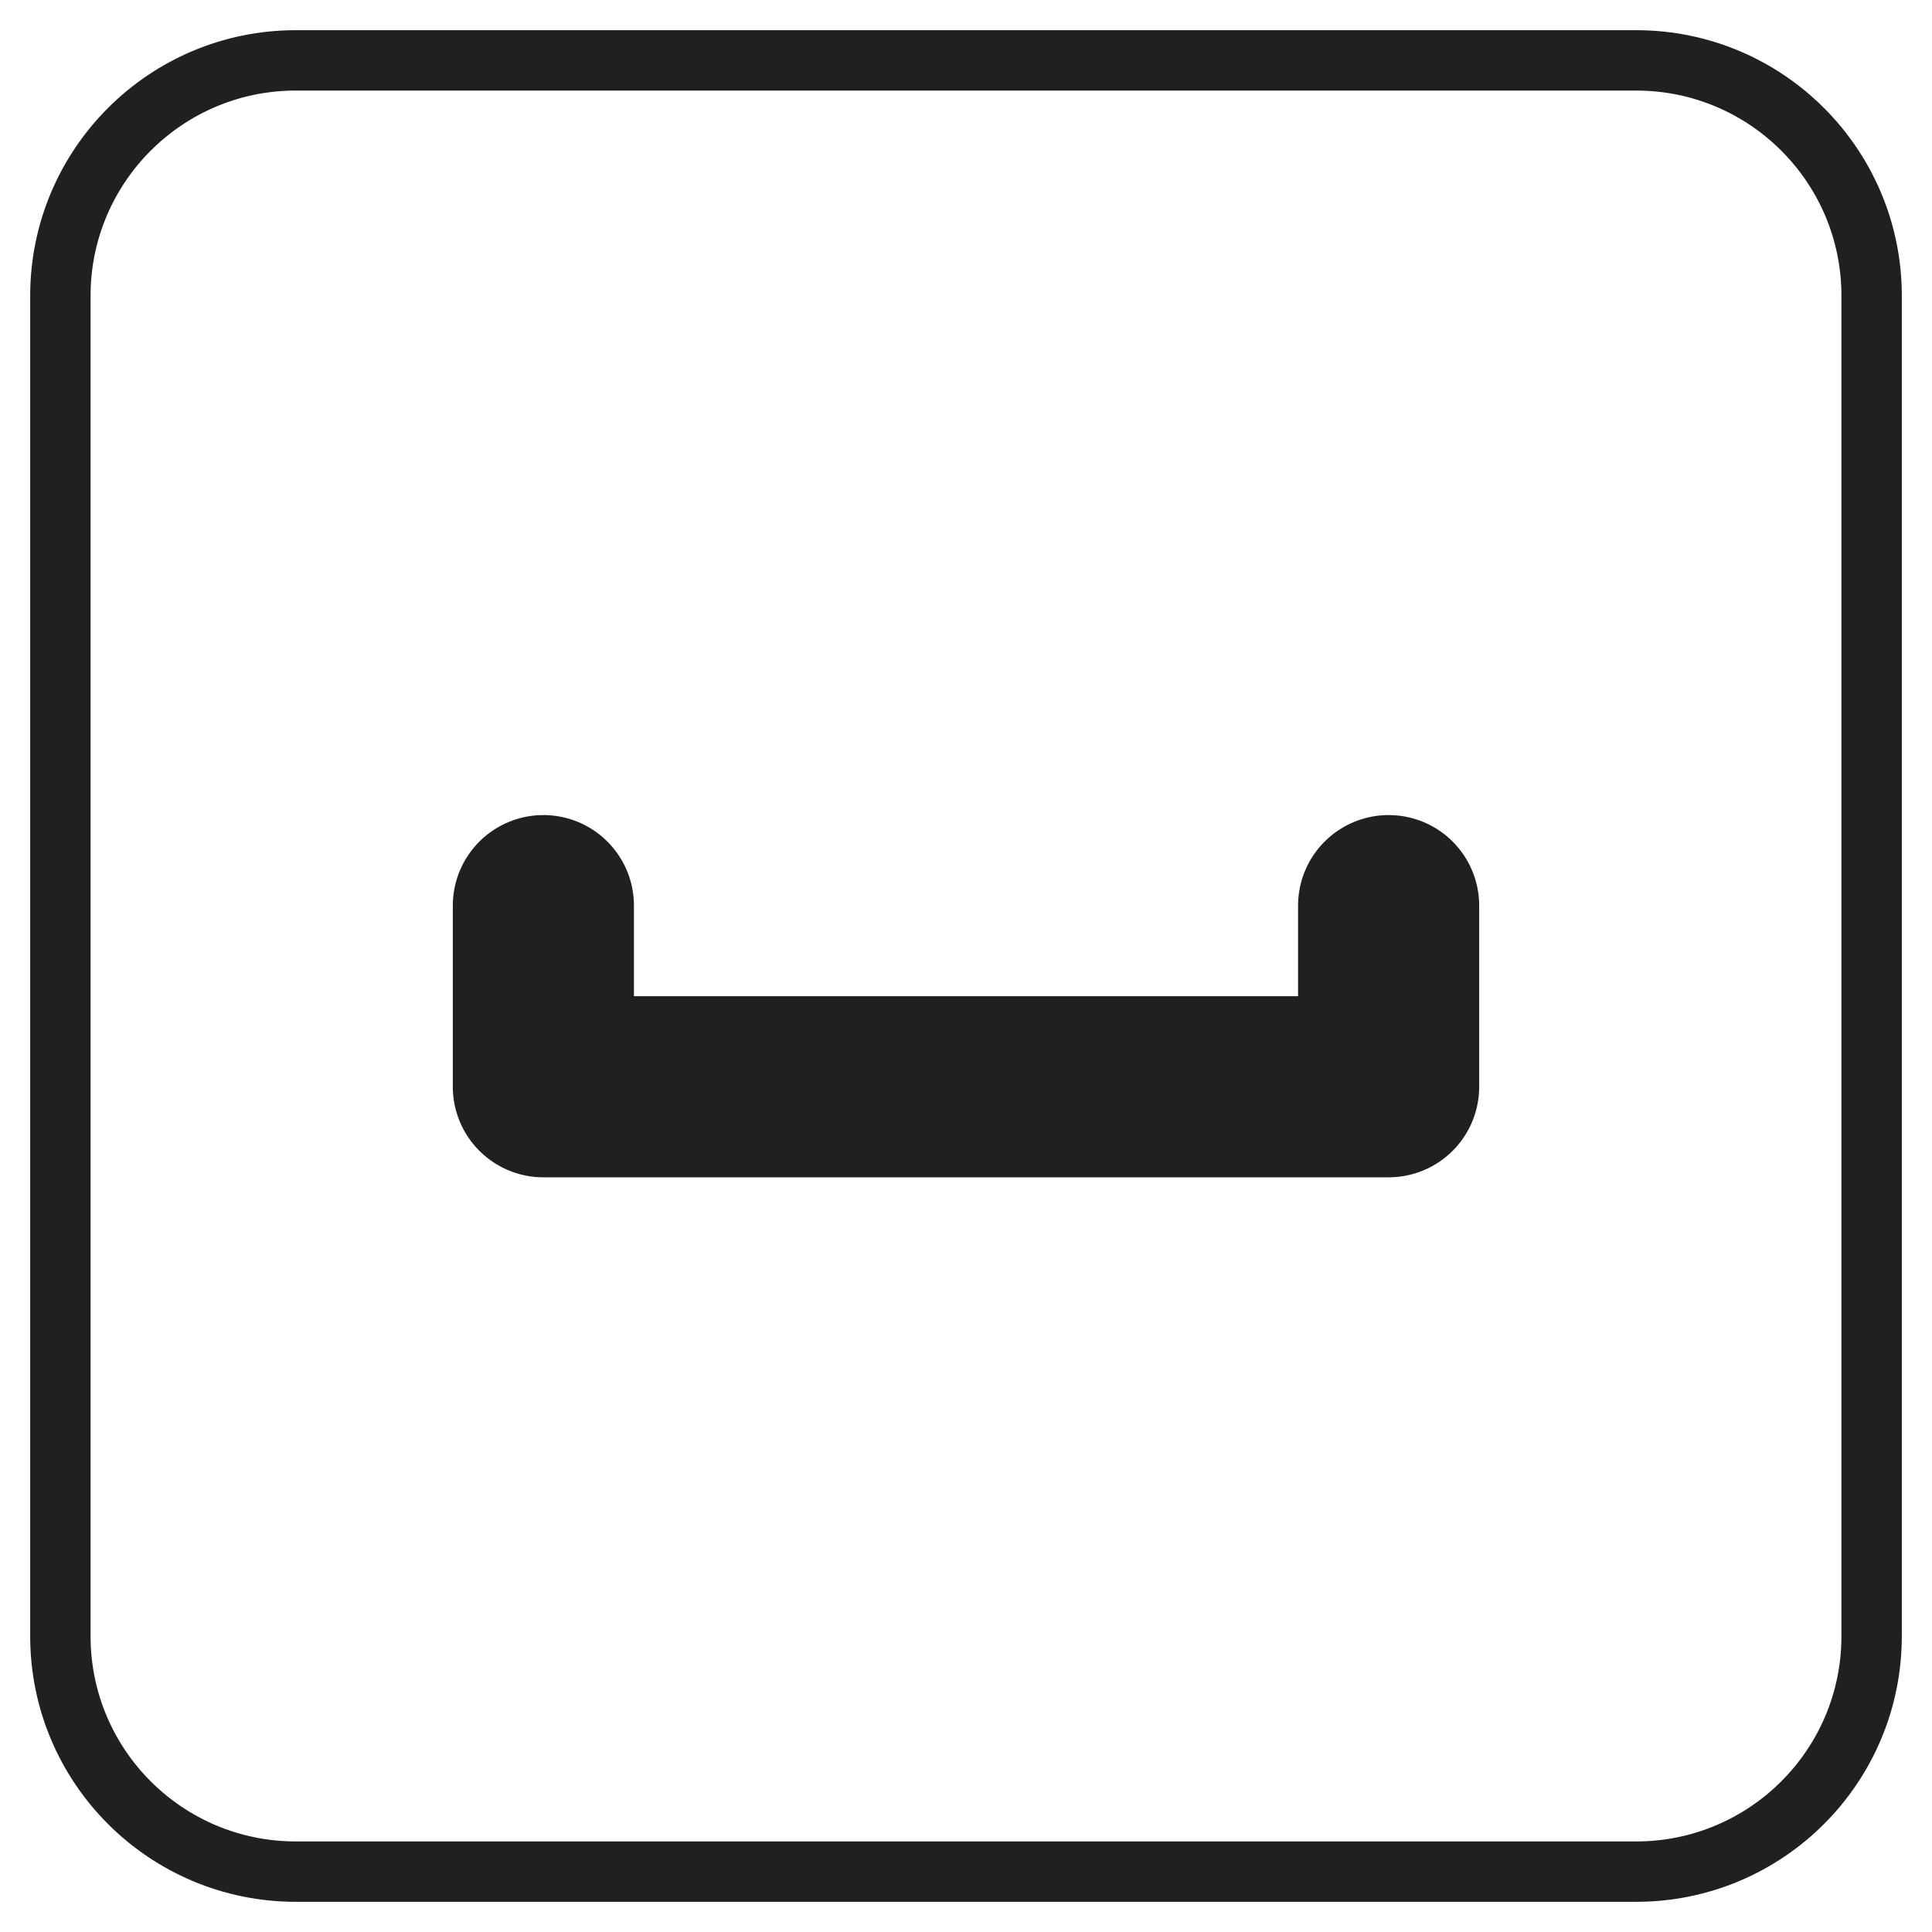
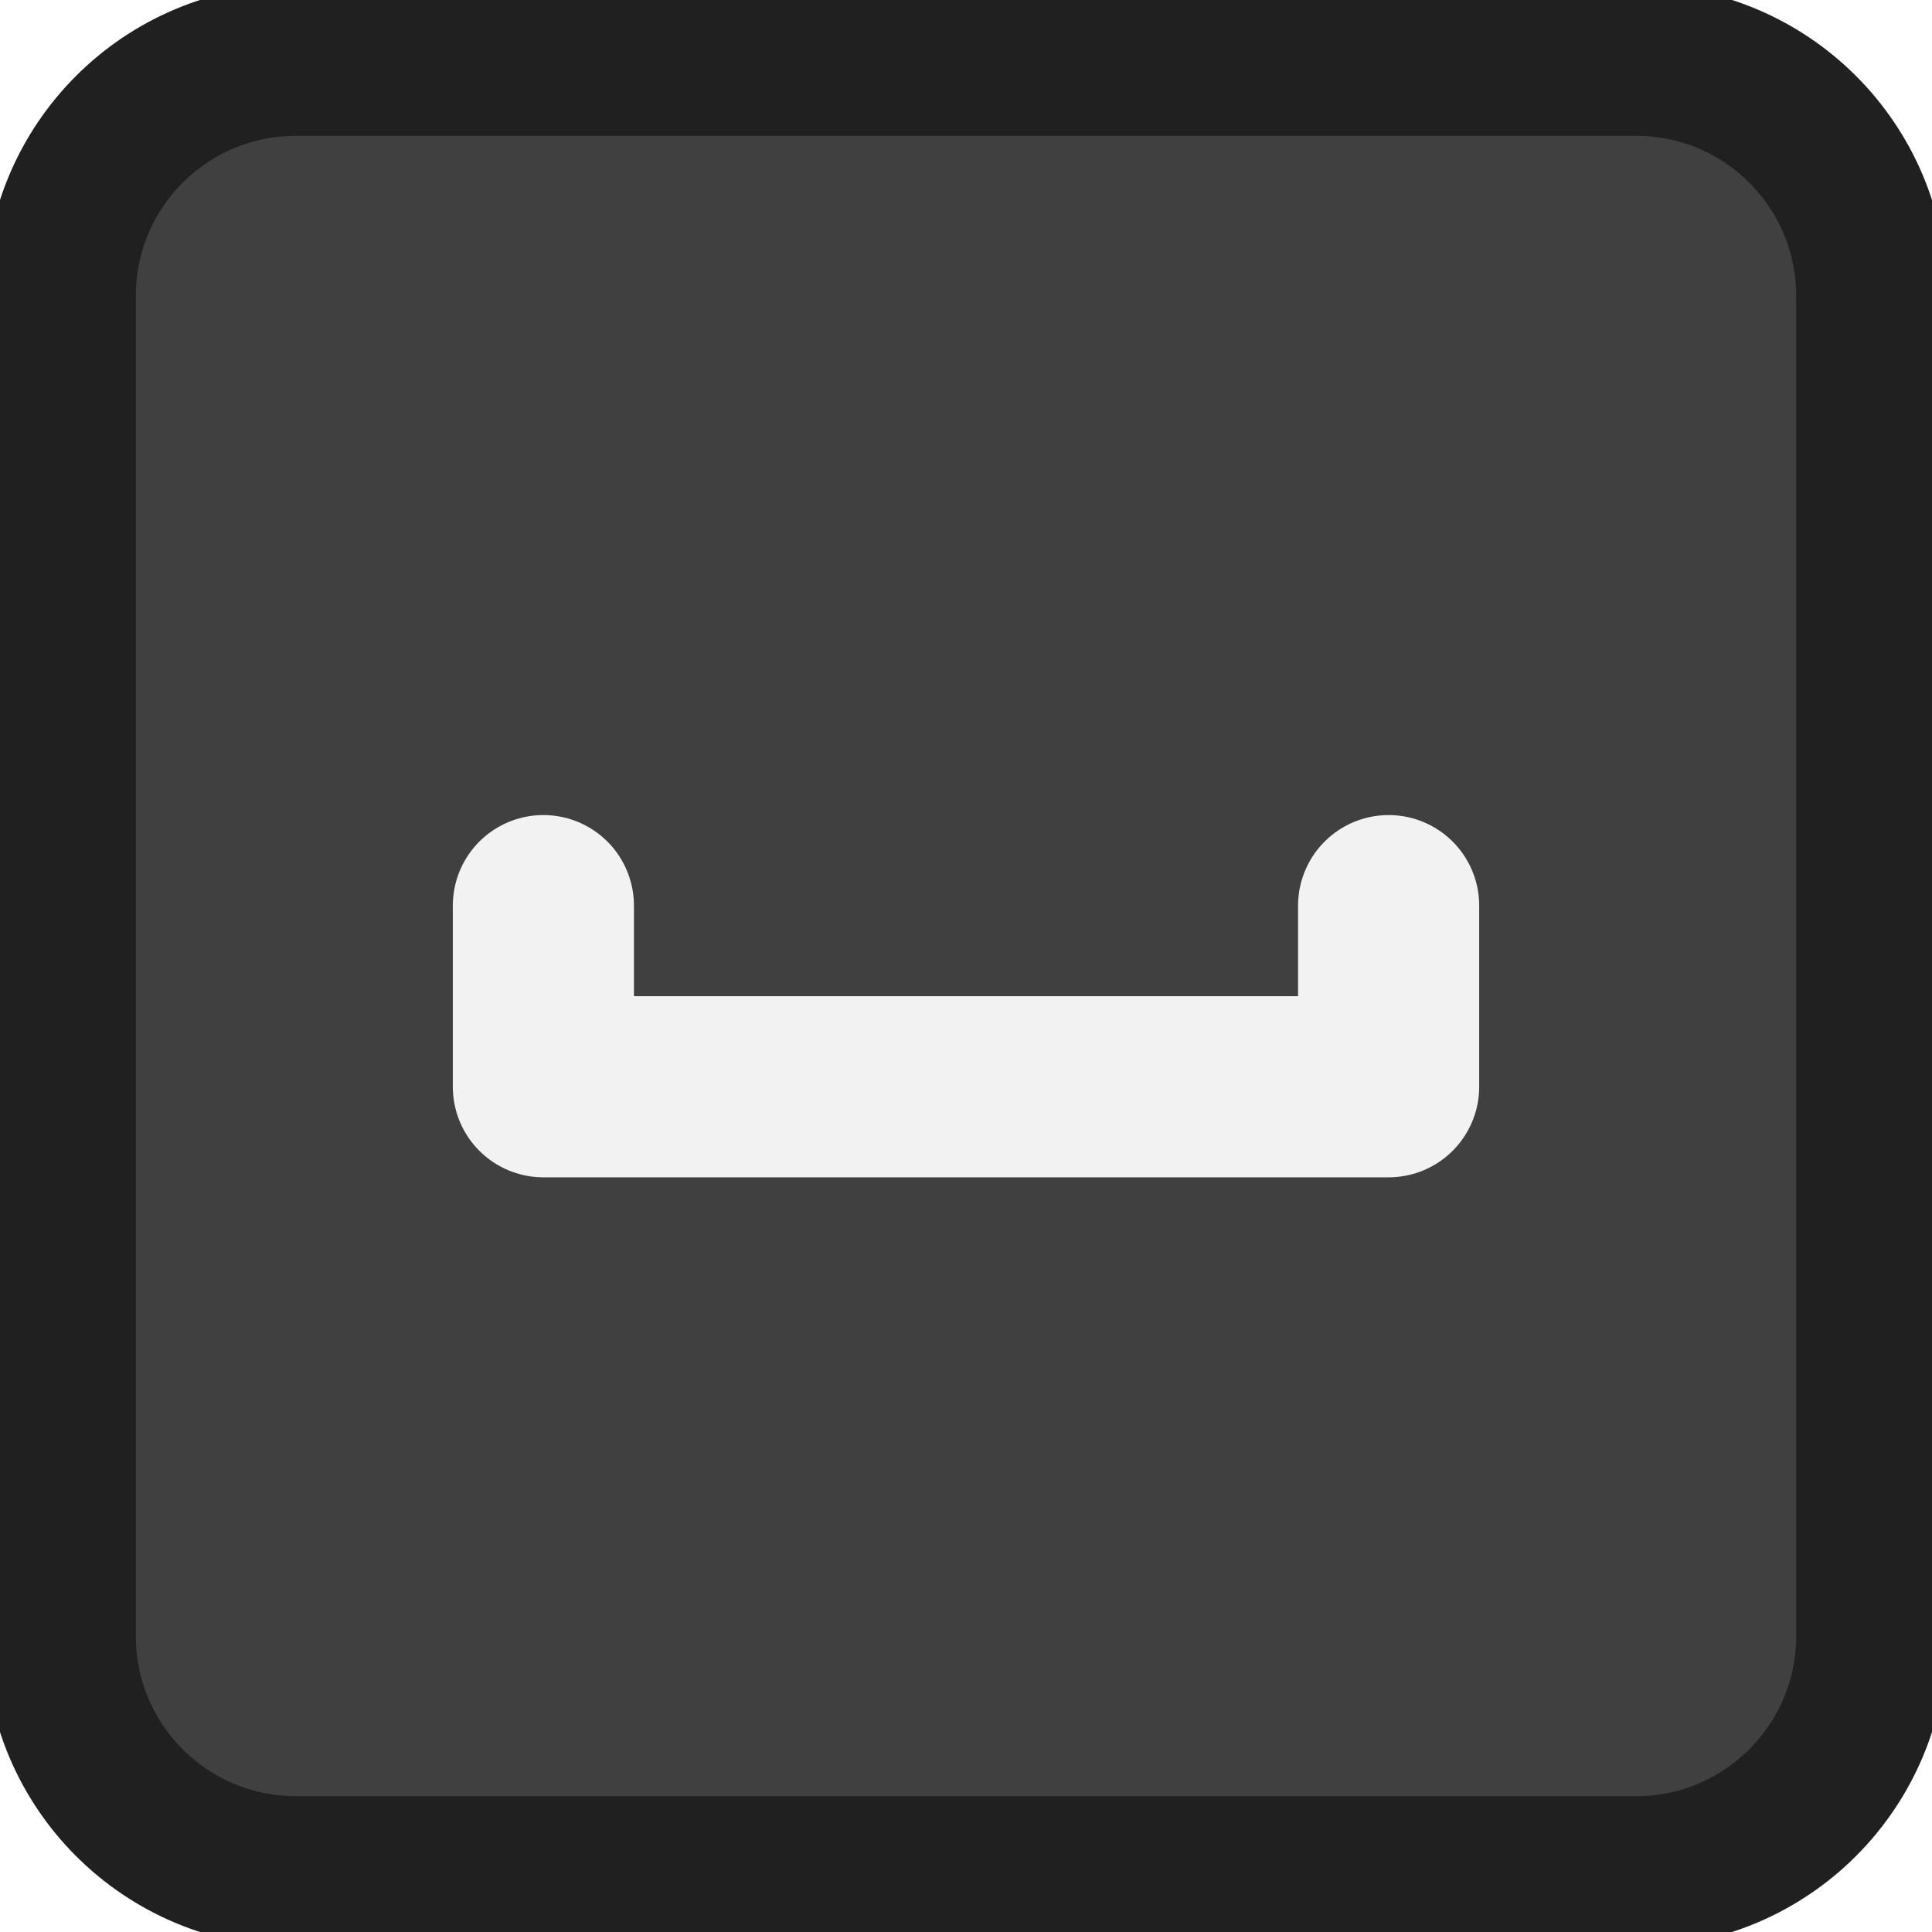
<svg xmlns="http://www.w3.org/2000/svg" viewBox="0 0 64 64" aria-labelledby="title" aria-describedby="desc" role="img" width="20" height="20">
-   <style>
-         @media (prefers-color-scheme: dark) {
-             rect, path {
-                 stroke: #f2f2f2;
-             }
-         }
-     </style>
-   <rect data-name="layer2" x="2" y="2" width="60" height="60" rx="7.8" ry="7.8" fill="none" stroke="#202020" stroke-miterlimit="10" stroke-width="2" stroke-linejoin="round" stroke-linecap="round" />
-   <path data-name="layer1" fill="none" stroke="#202020" stroke-miterlimit="10" stroke-width="6" d="M46 30v6H18v-6" stroke-linejoin="round" stroke-linecap="round" />
+   <rect data-name="layer2" x="2" y="2" width="60" height="60" rx="7.8" ry="7.8" fill="#404040" stroke="#202020" stroke-miterlimit="10" stroke-width="5" stroke-linejoin="round" stroke-linecap="round" />
+   <path data-name="layer1" fill="none" stroke="#f2f2f2" stroke-miterlimit="10" stroke-width="6" d="M46 30v6H18v-6" stroke-linejoin="round" stroke-linecap="round" />
</svg>
